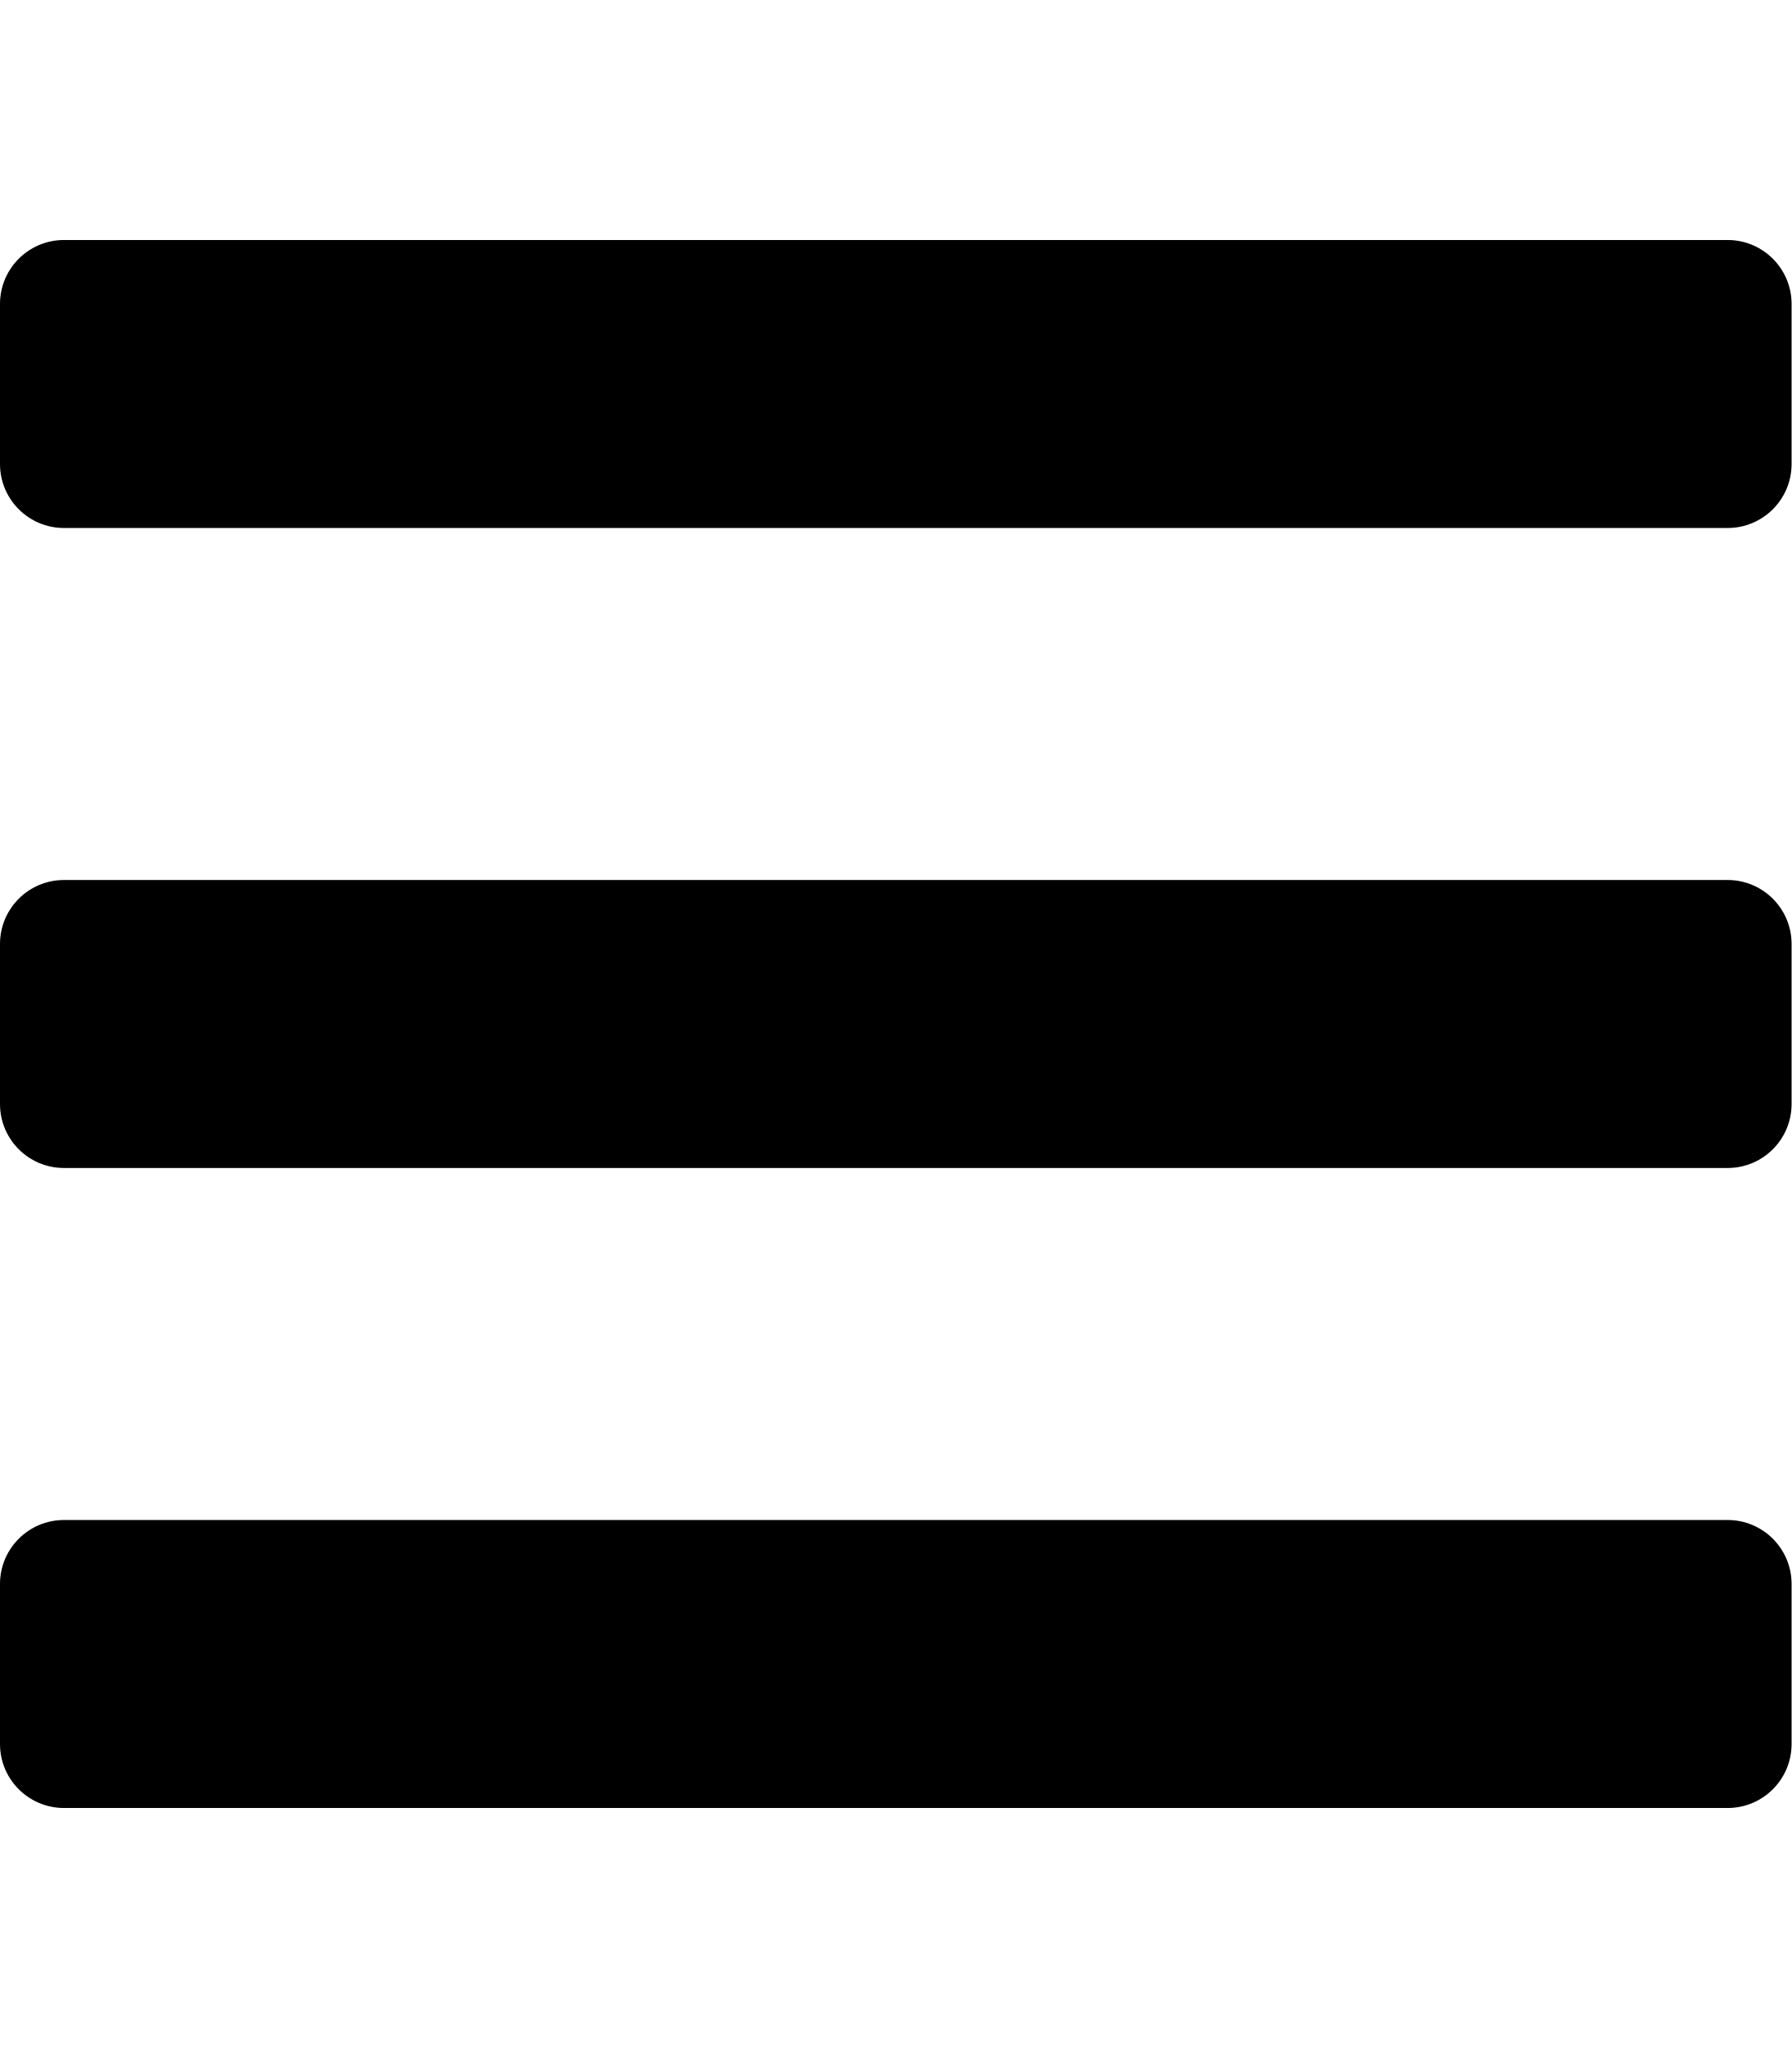
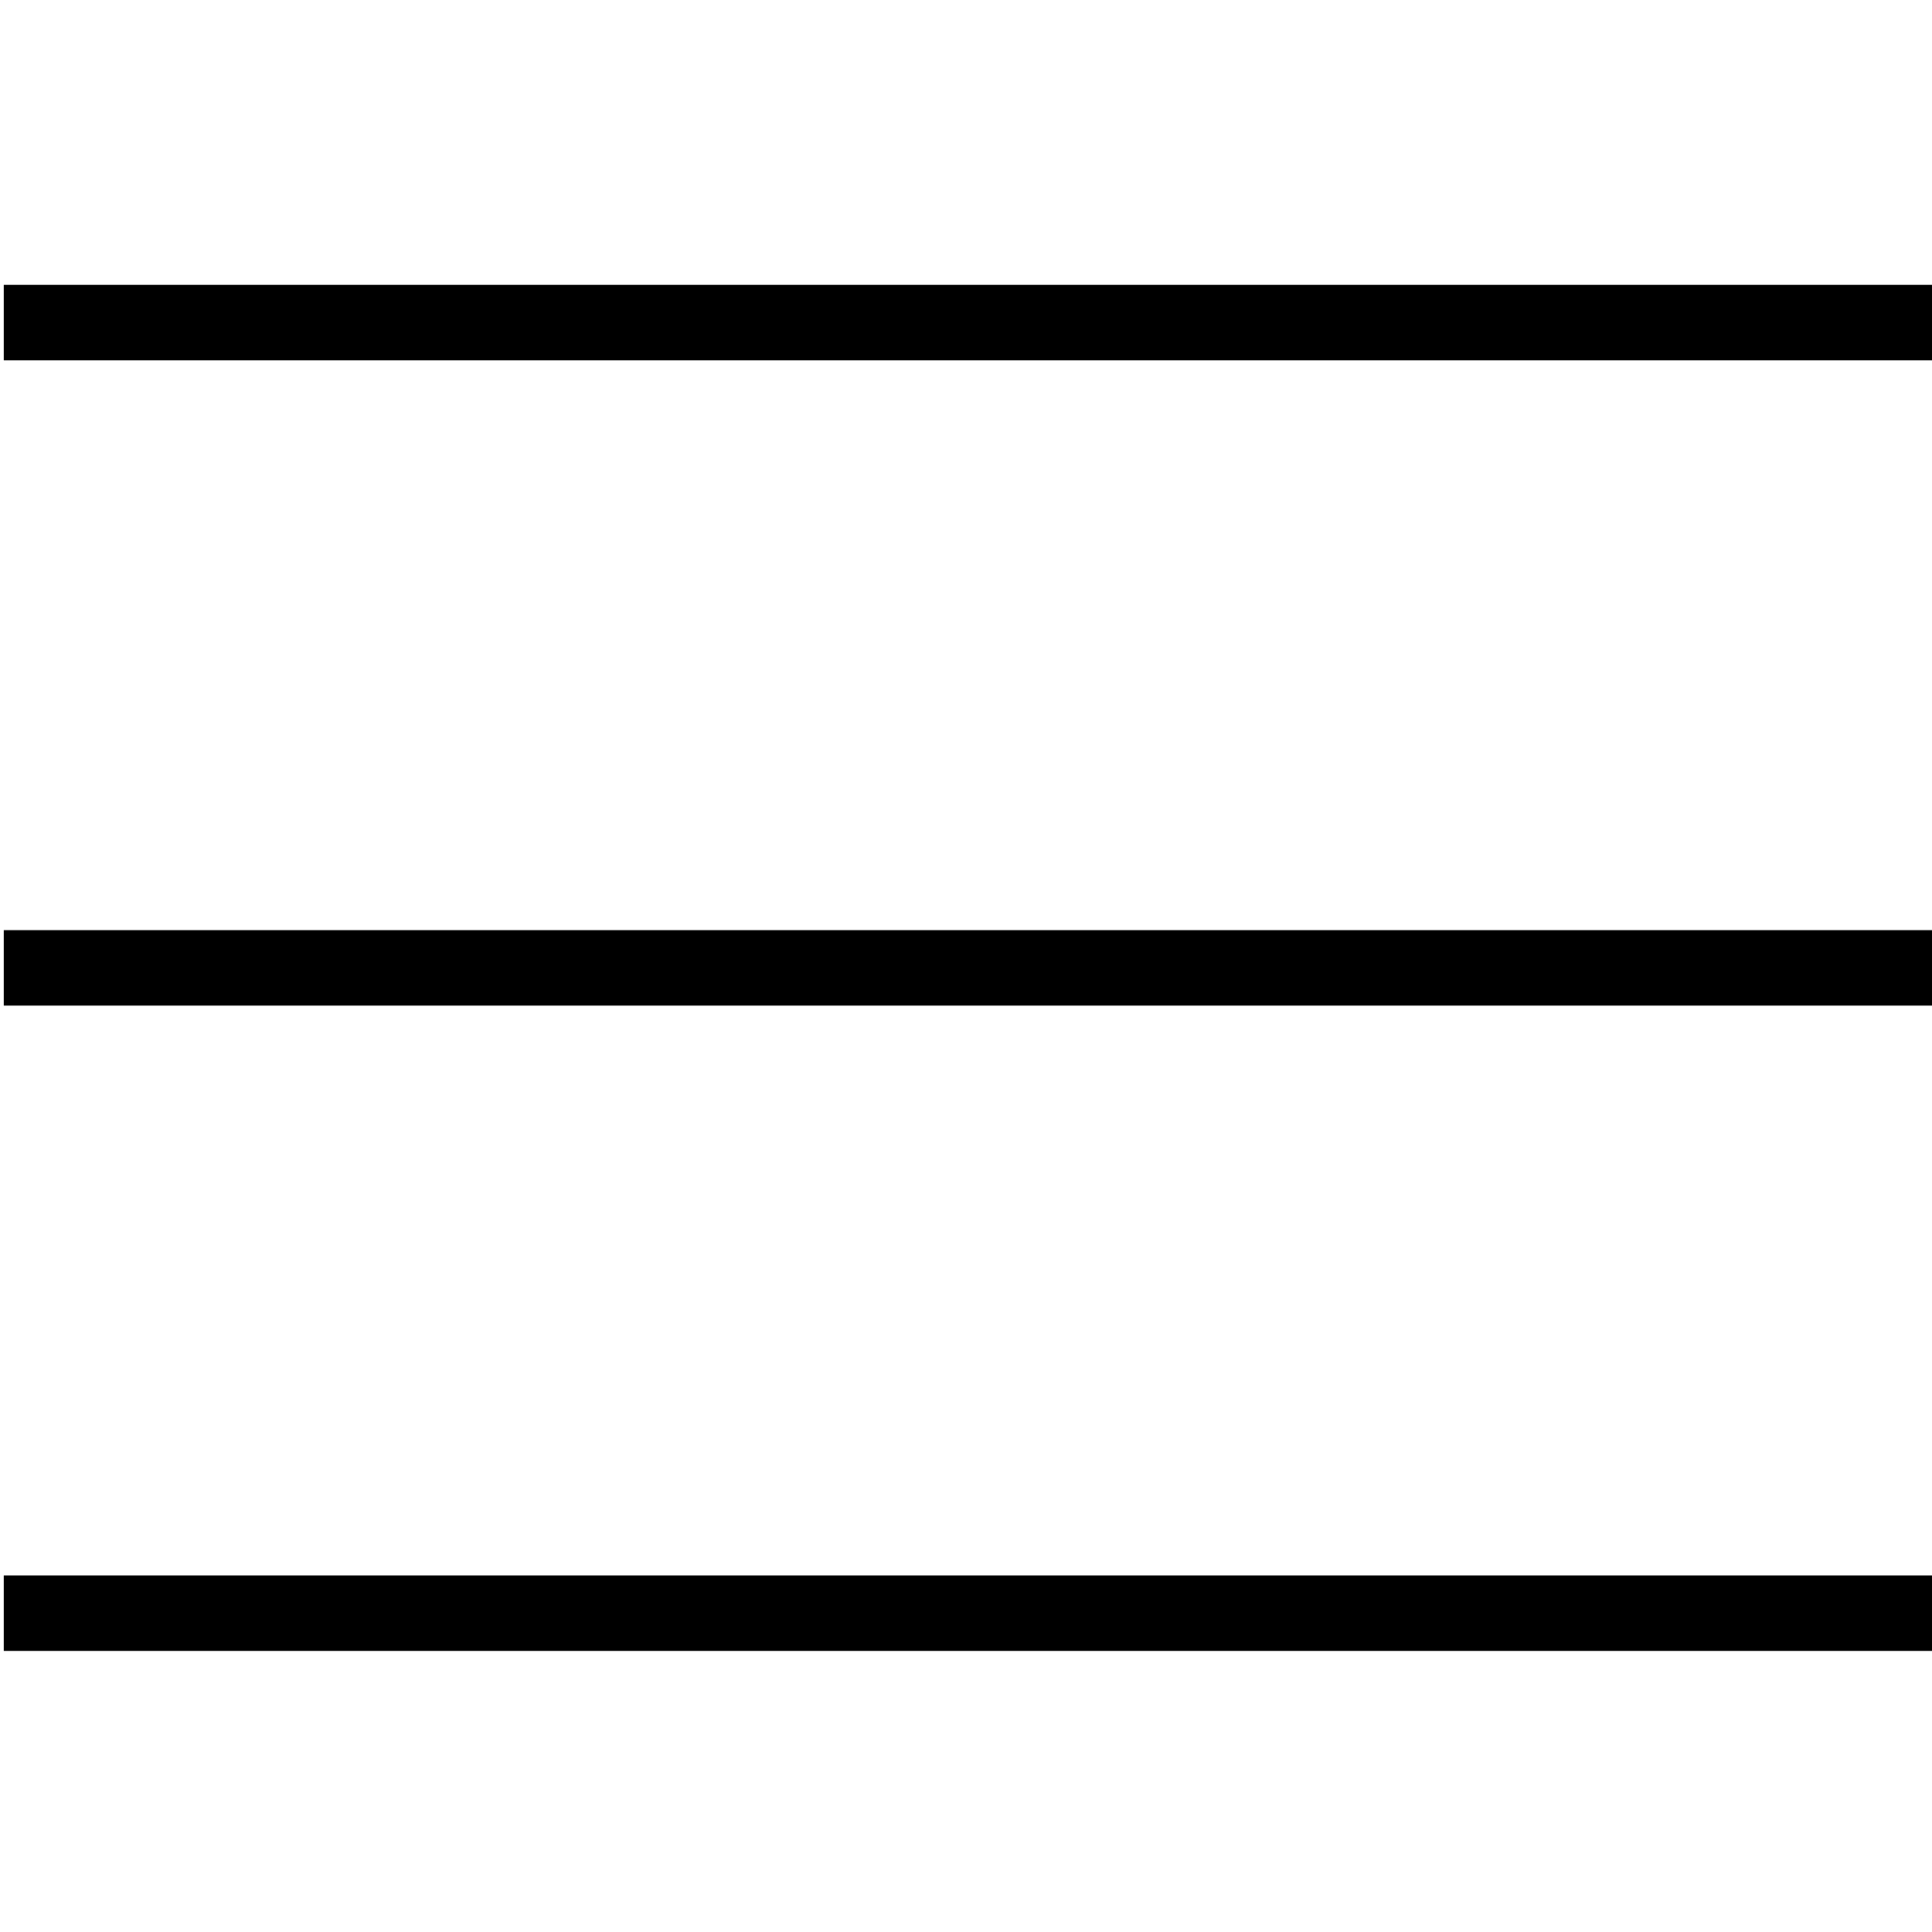
- <svg xmlns="http://www.w3.org/2000/svg" aria-hidden="true" focusable="false" data-prefix="fas" data-icon="bars" class="svg-inline--fa fa-bars fa-w-14" role="img" viewBox="0 0 448 512">
-   <path fill="currentColor" d="M16 132h416c8.837 0 16-7.163 16-16V76c0-8.837-7.163-16-16-16H16C7.163 60 0 67.163 0 76v40c0 8.837 7.163 16 16 16zm0 160h416c8.837 0 16-7.163 16-16v-40c0-8.837-7.163-16-16-16H16c-8.837 0-16 7.163-16 16v40c0 8.837 7.163 16 16 16zm0 160h416c8.837 0 16-7.163 16-16v-40c0-8.837-7.163-16-16-16H16c-8.837 0-16 7.163-16 16v40c0 8.837 7.163 16 16 16z" />
+ <svg xmlns="http://www.w3.org/2000/svg" width="512px" height="512px" viewBox="0 0 512 512" version="1.1">
+   <g id="assets" stroke="none" stroke-width="1" fill-rule="evenodd">
+     <g id="Artboard" transform="translate(-940, -124)" fill-rule="nonzero">
+       <g id="Group" transform="translate(940, 199)">
+         <path d="M0.986,20.5 L0.986,0.5 L512.986,0.5 L512.986,20.5 L0.986,20.5 Z M0.986,191.5 L0.986,171.5 L512.986,171.5 L512.986,191.5 L0.986,191.5 Z M0.986,362.5 L0.986,342.5 L512.986,342.5 L512.986,362.5 L0.986,362.5 Z" id="Shape" />
+       </g>
+     </g>
+   </g>
</svg>
